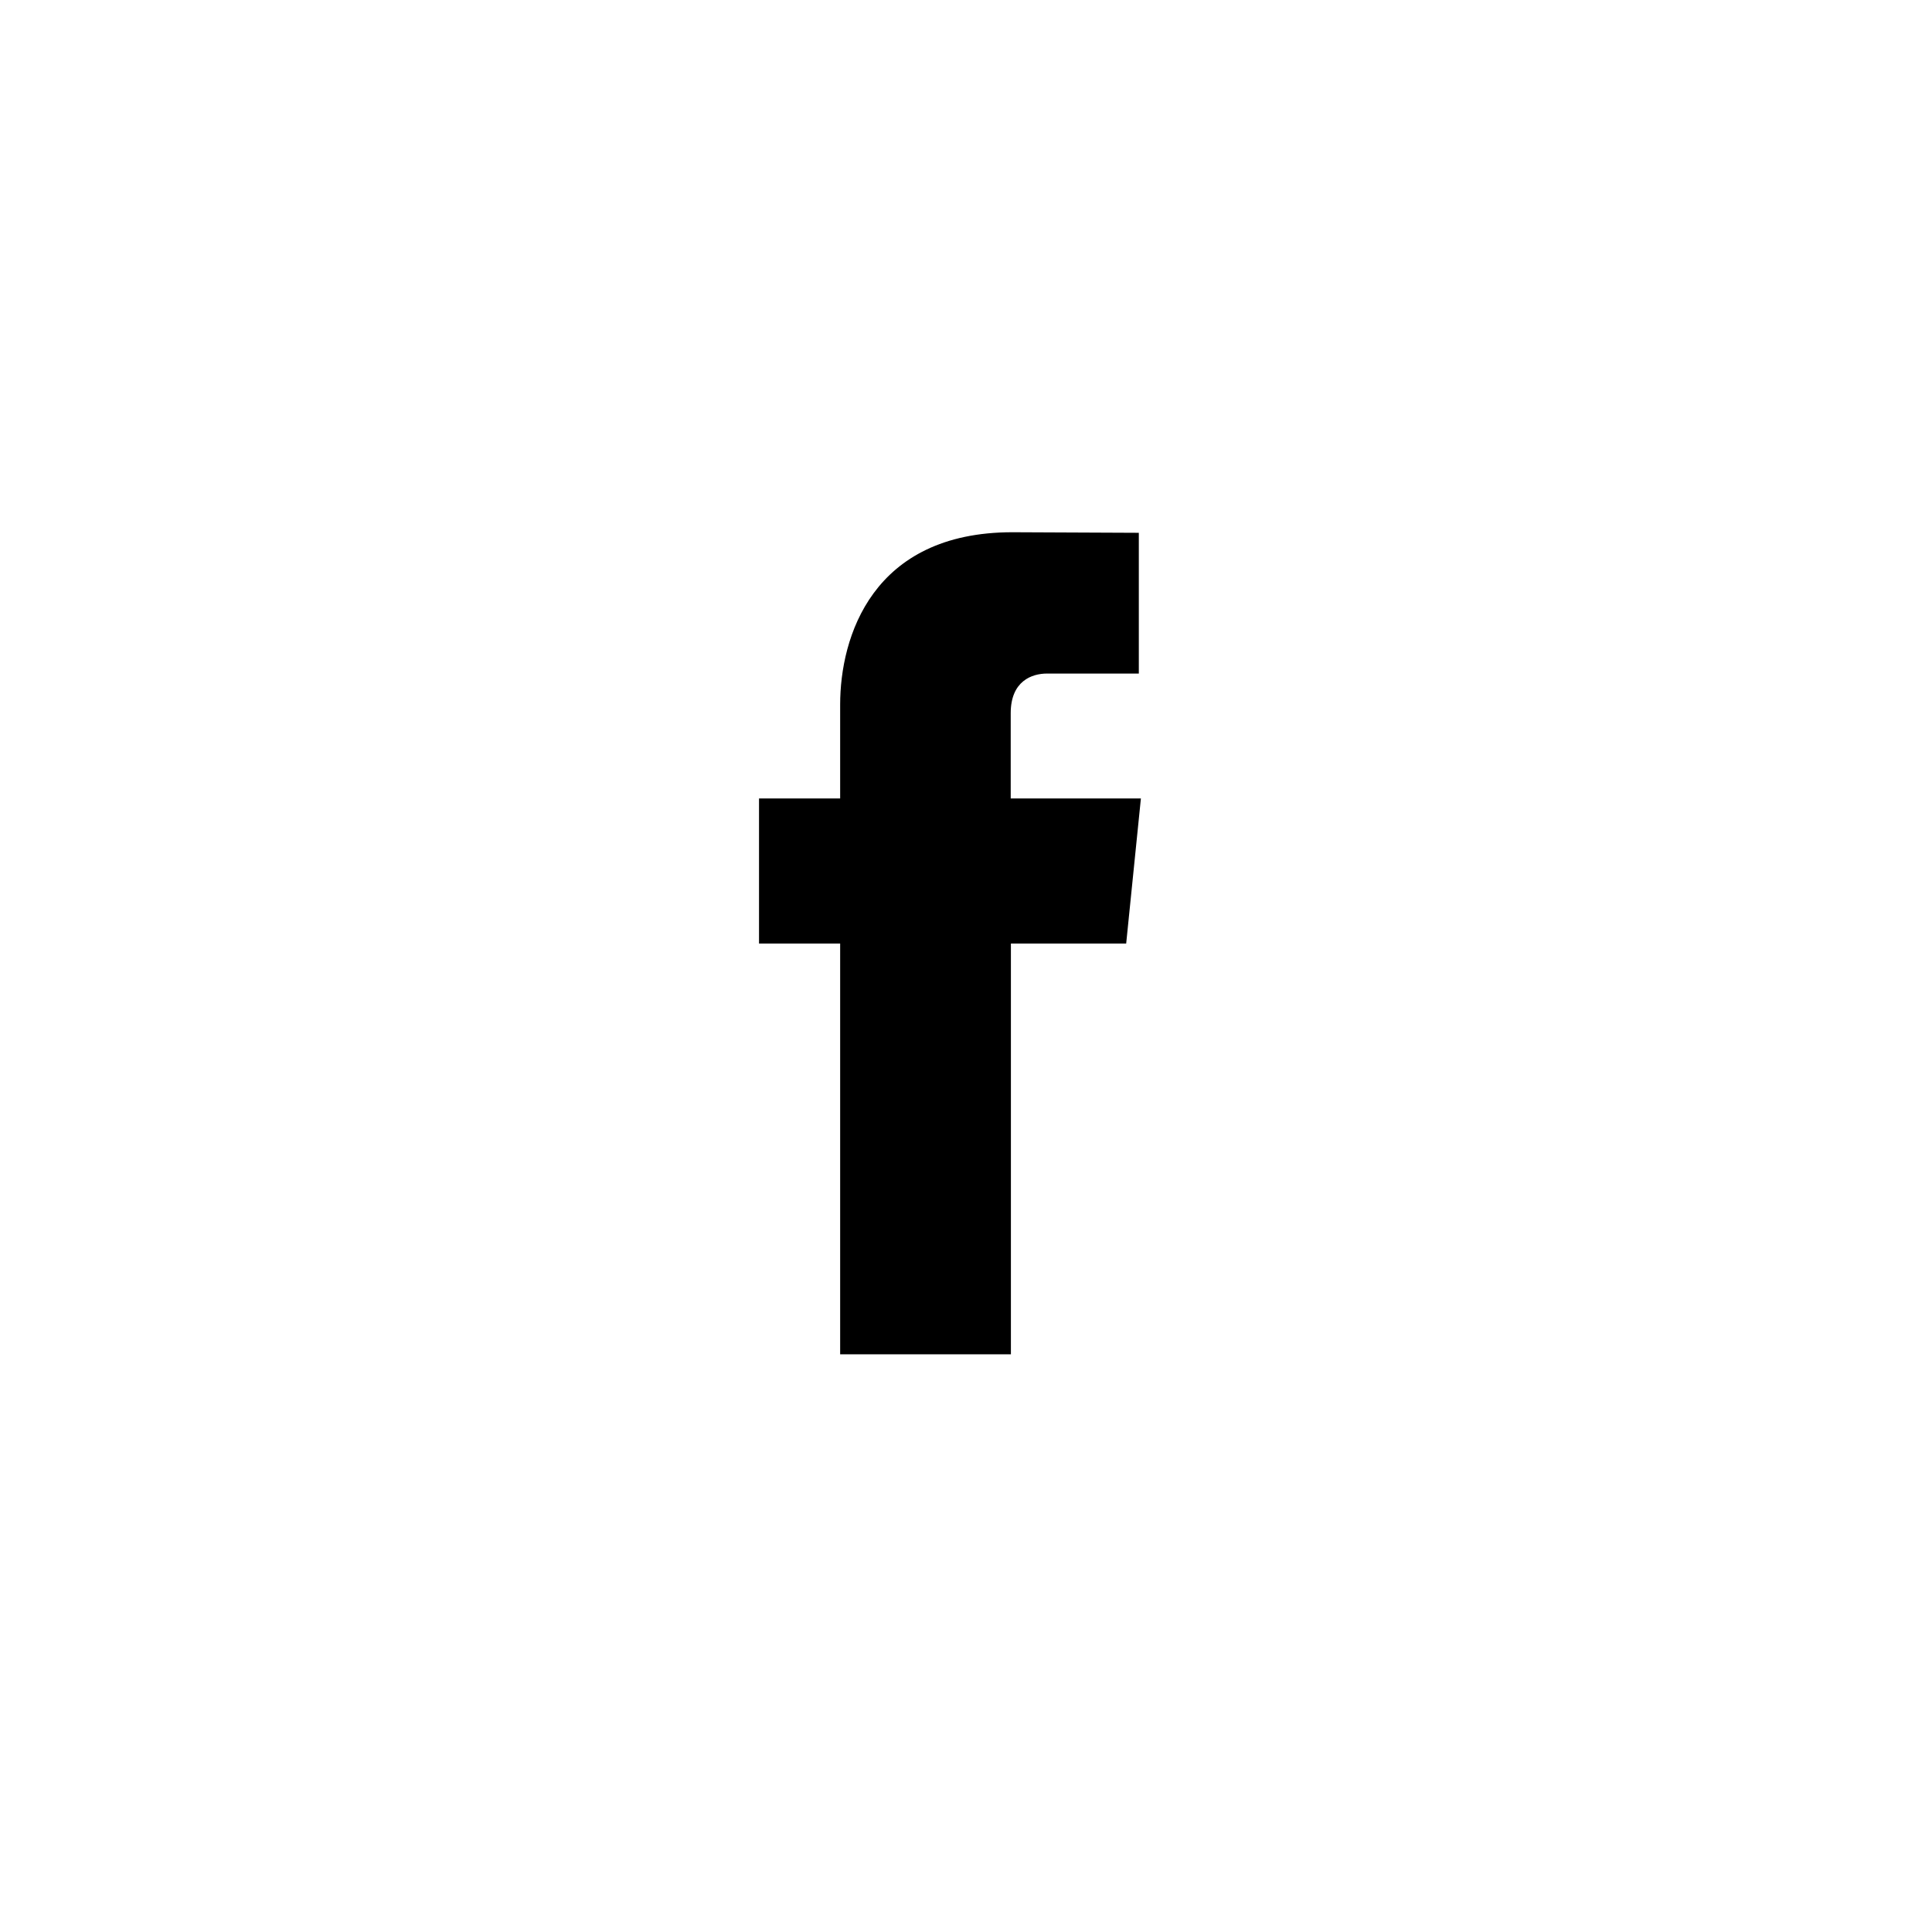
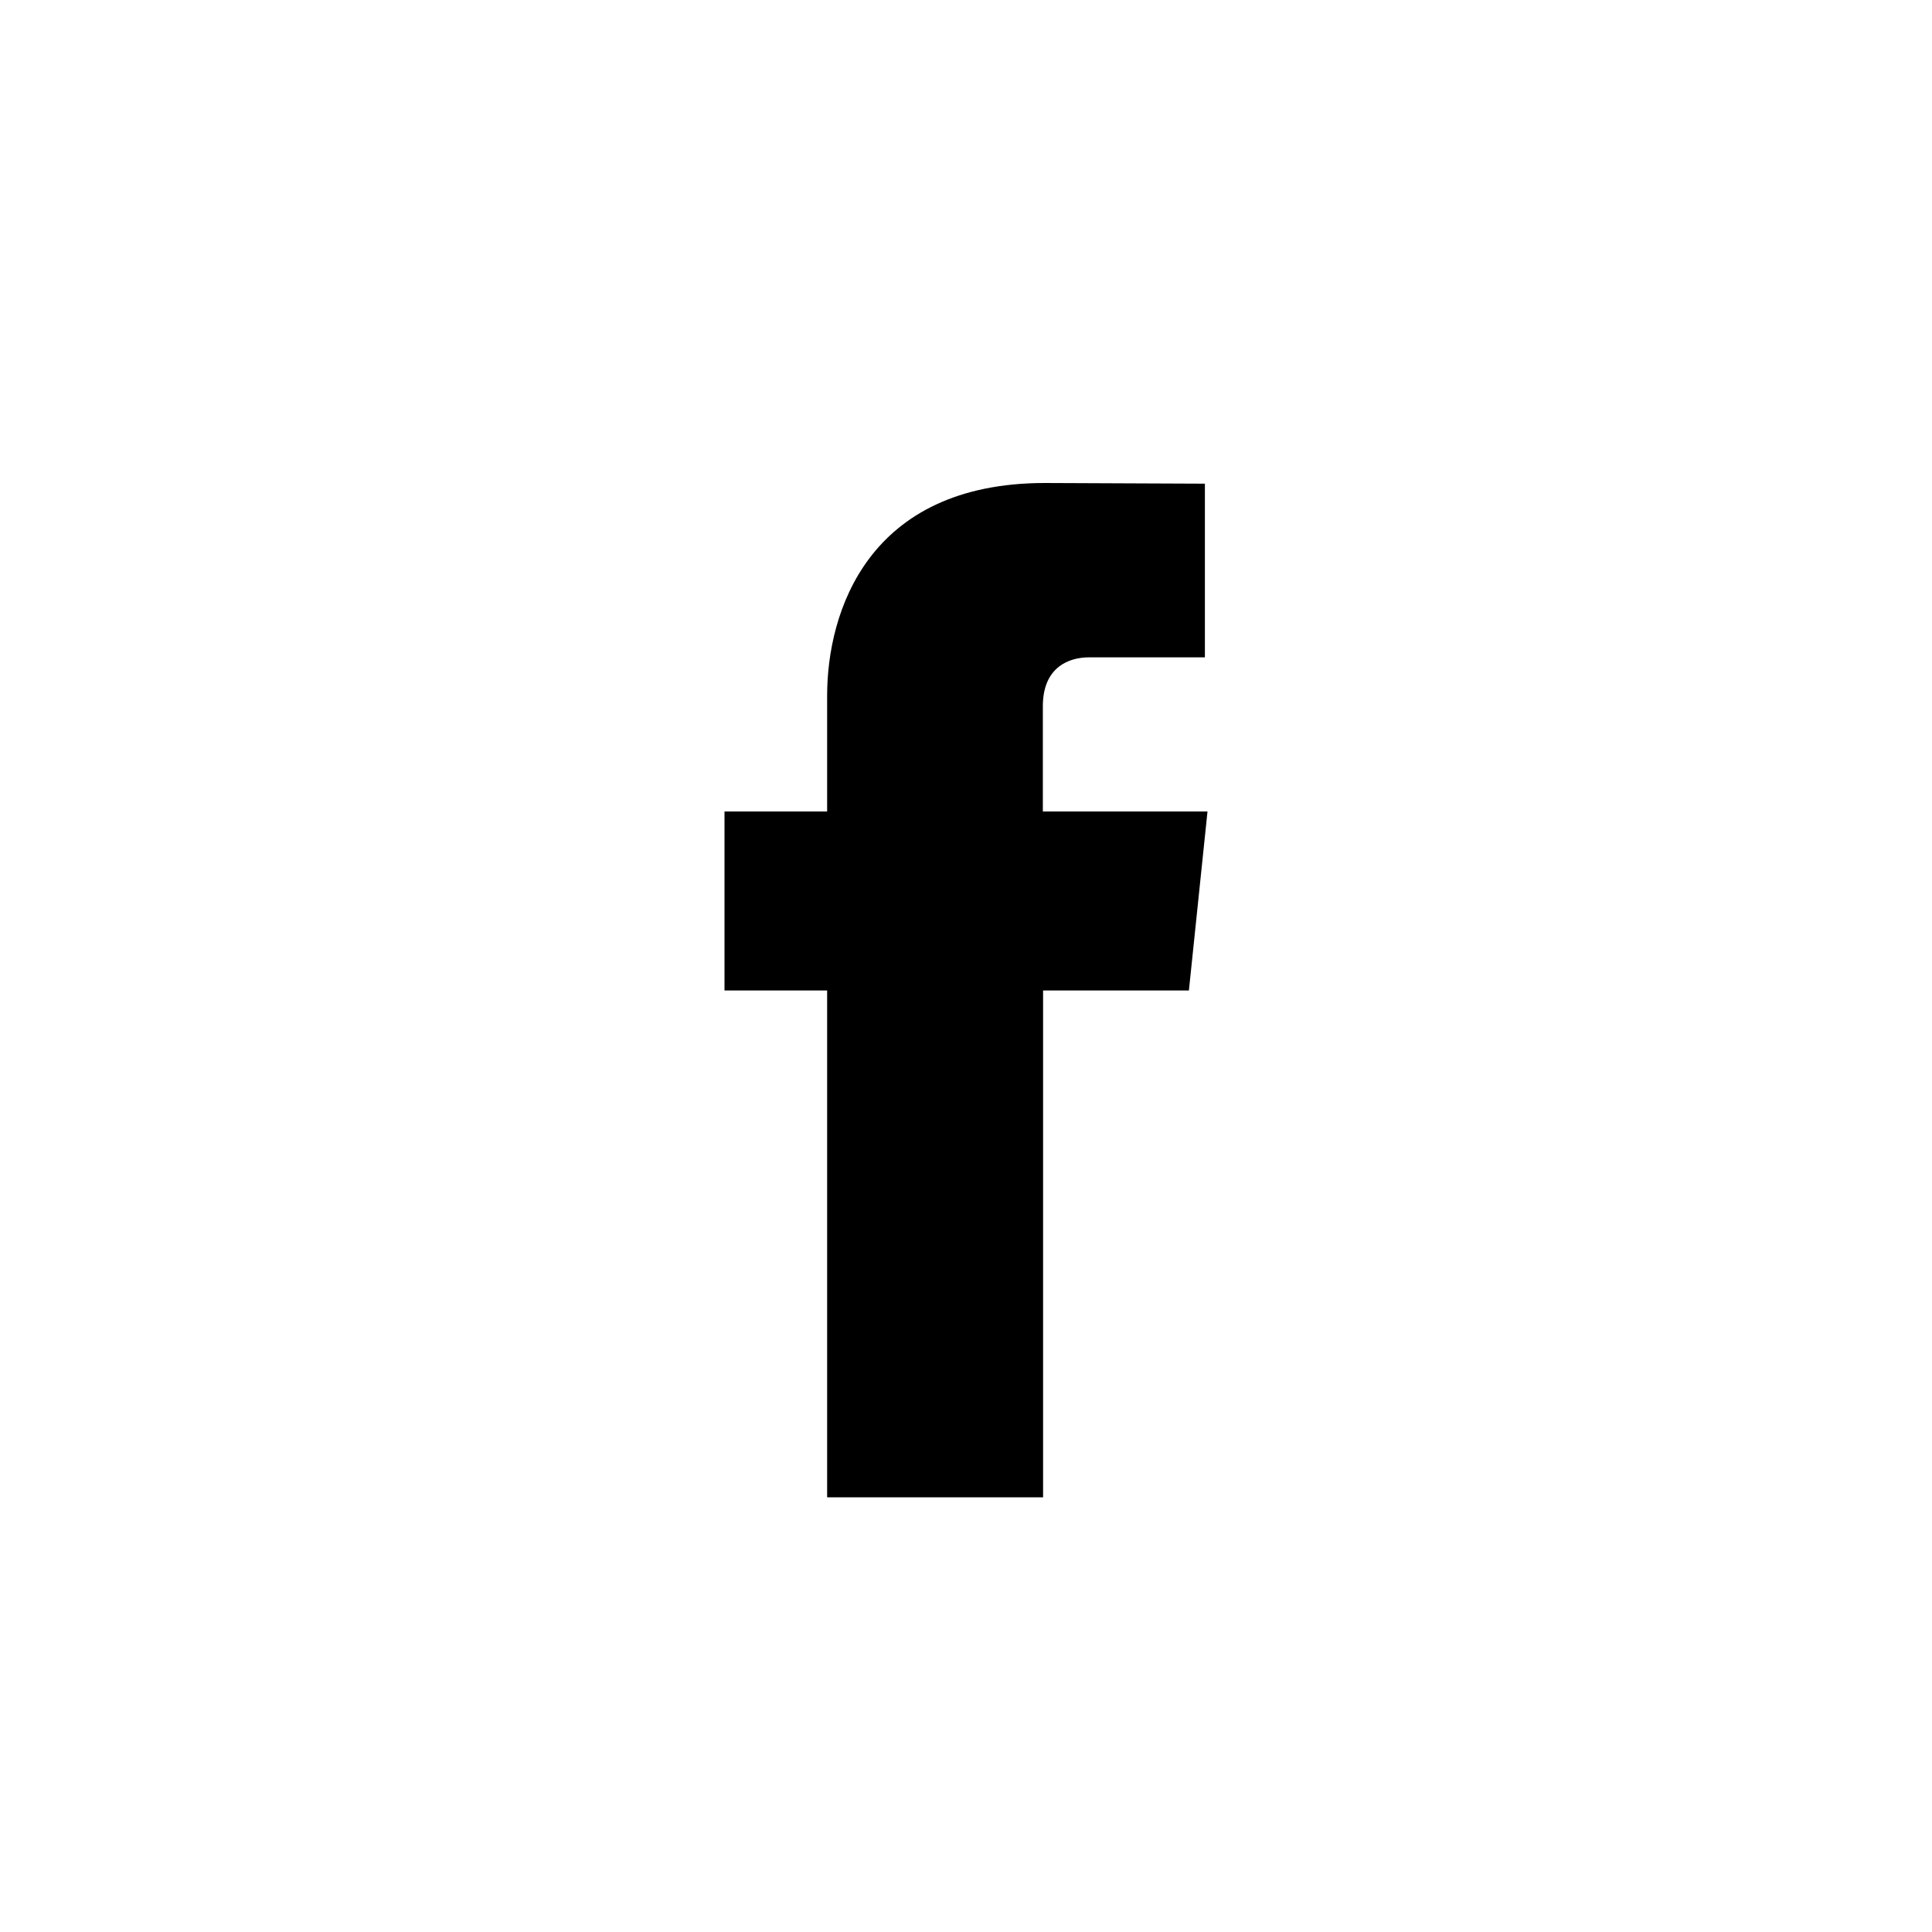
- <svg xmlns="http://www.w3.org/2000/svg" version="1.1" id="Layer_1" x="0px" y="0px" viewBox="0 0 1024 1024" enable-background="new 0 0 1024 1024" xml:space="preserve">
-   <path d="M596.9,500.1h-61.1c0,97.6,0,217.7,0,217.7h-90.5c0,0,0-118.9,0-217.7h-43v-76.9h43v-49.8  c0-35.6,16.9-91.3,91.3-91.3l67,0.3V357c0,0-40.7,0-48.7,0c-7.9,0-19.2,3.9-19.2,21v45.2h69L596.9,500.1z" />
+ <svg xmlns="http://www.w3.org/2000/svg" width="40px" height="40px" viewBox="0 0 40 40" version="1.1">
+   <defs />
+   <g id="__icons" stroke="none" stroke-width="1" fill-rule="evenodd">
+     <g id="facebook">
+       <path d="M24.615,20.507 L21.596,20.507 L21.596,31 L17.125,31 L17.125,20.507 L15,20.507 L15,16.801 L17.125,16.801 L17.125,14.401 C17.125,12.685 17.959,10 21.635,10 L24.946,10.014 L24.946,13.61 L22.54,13.61 C22.149,13.61 21.591,13.798 21.591,14.622 L21.591,16.801 L25,16.801 L24.615,20.507 L24.615,20.507 Z" />
+     </g>
+   </g>
</svg>
